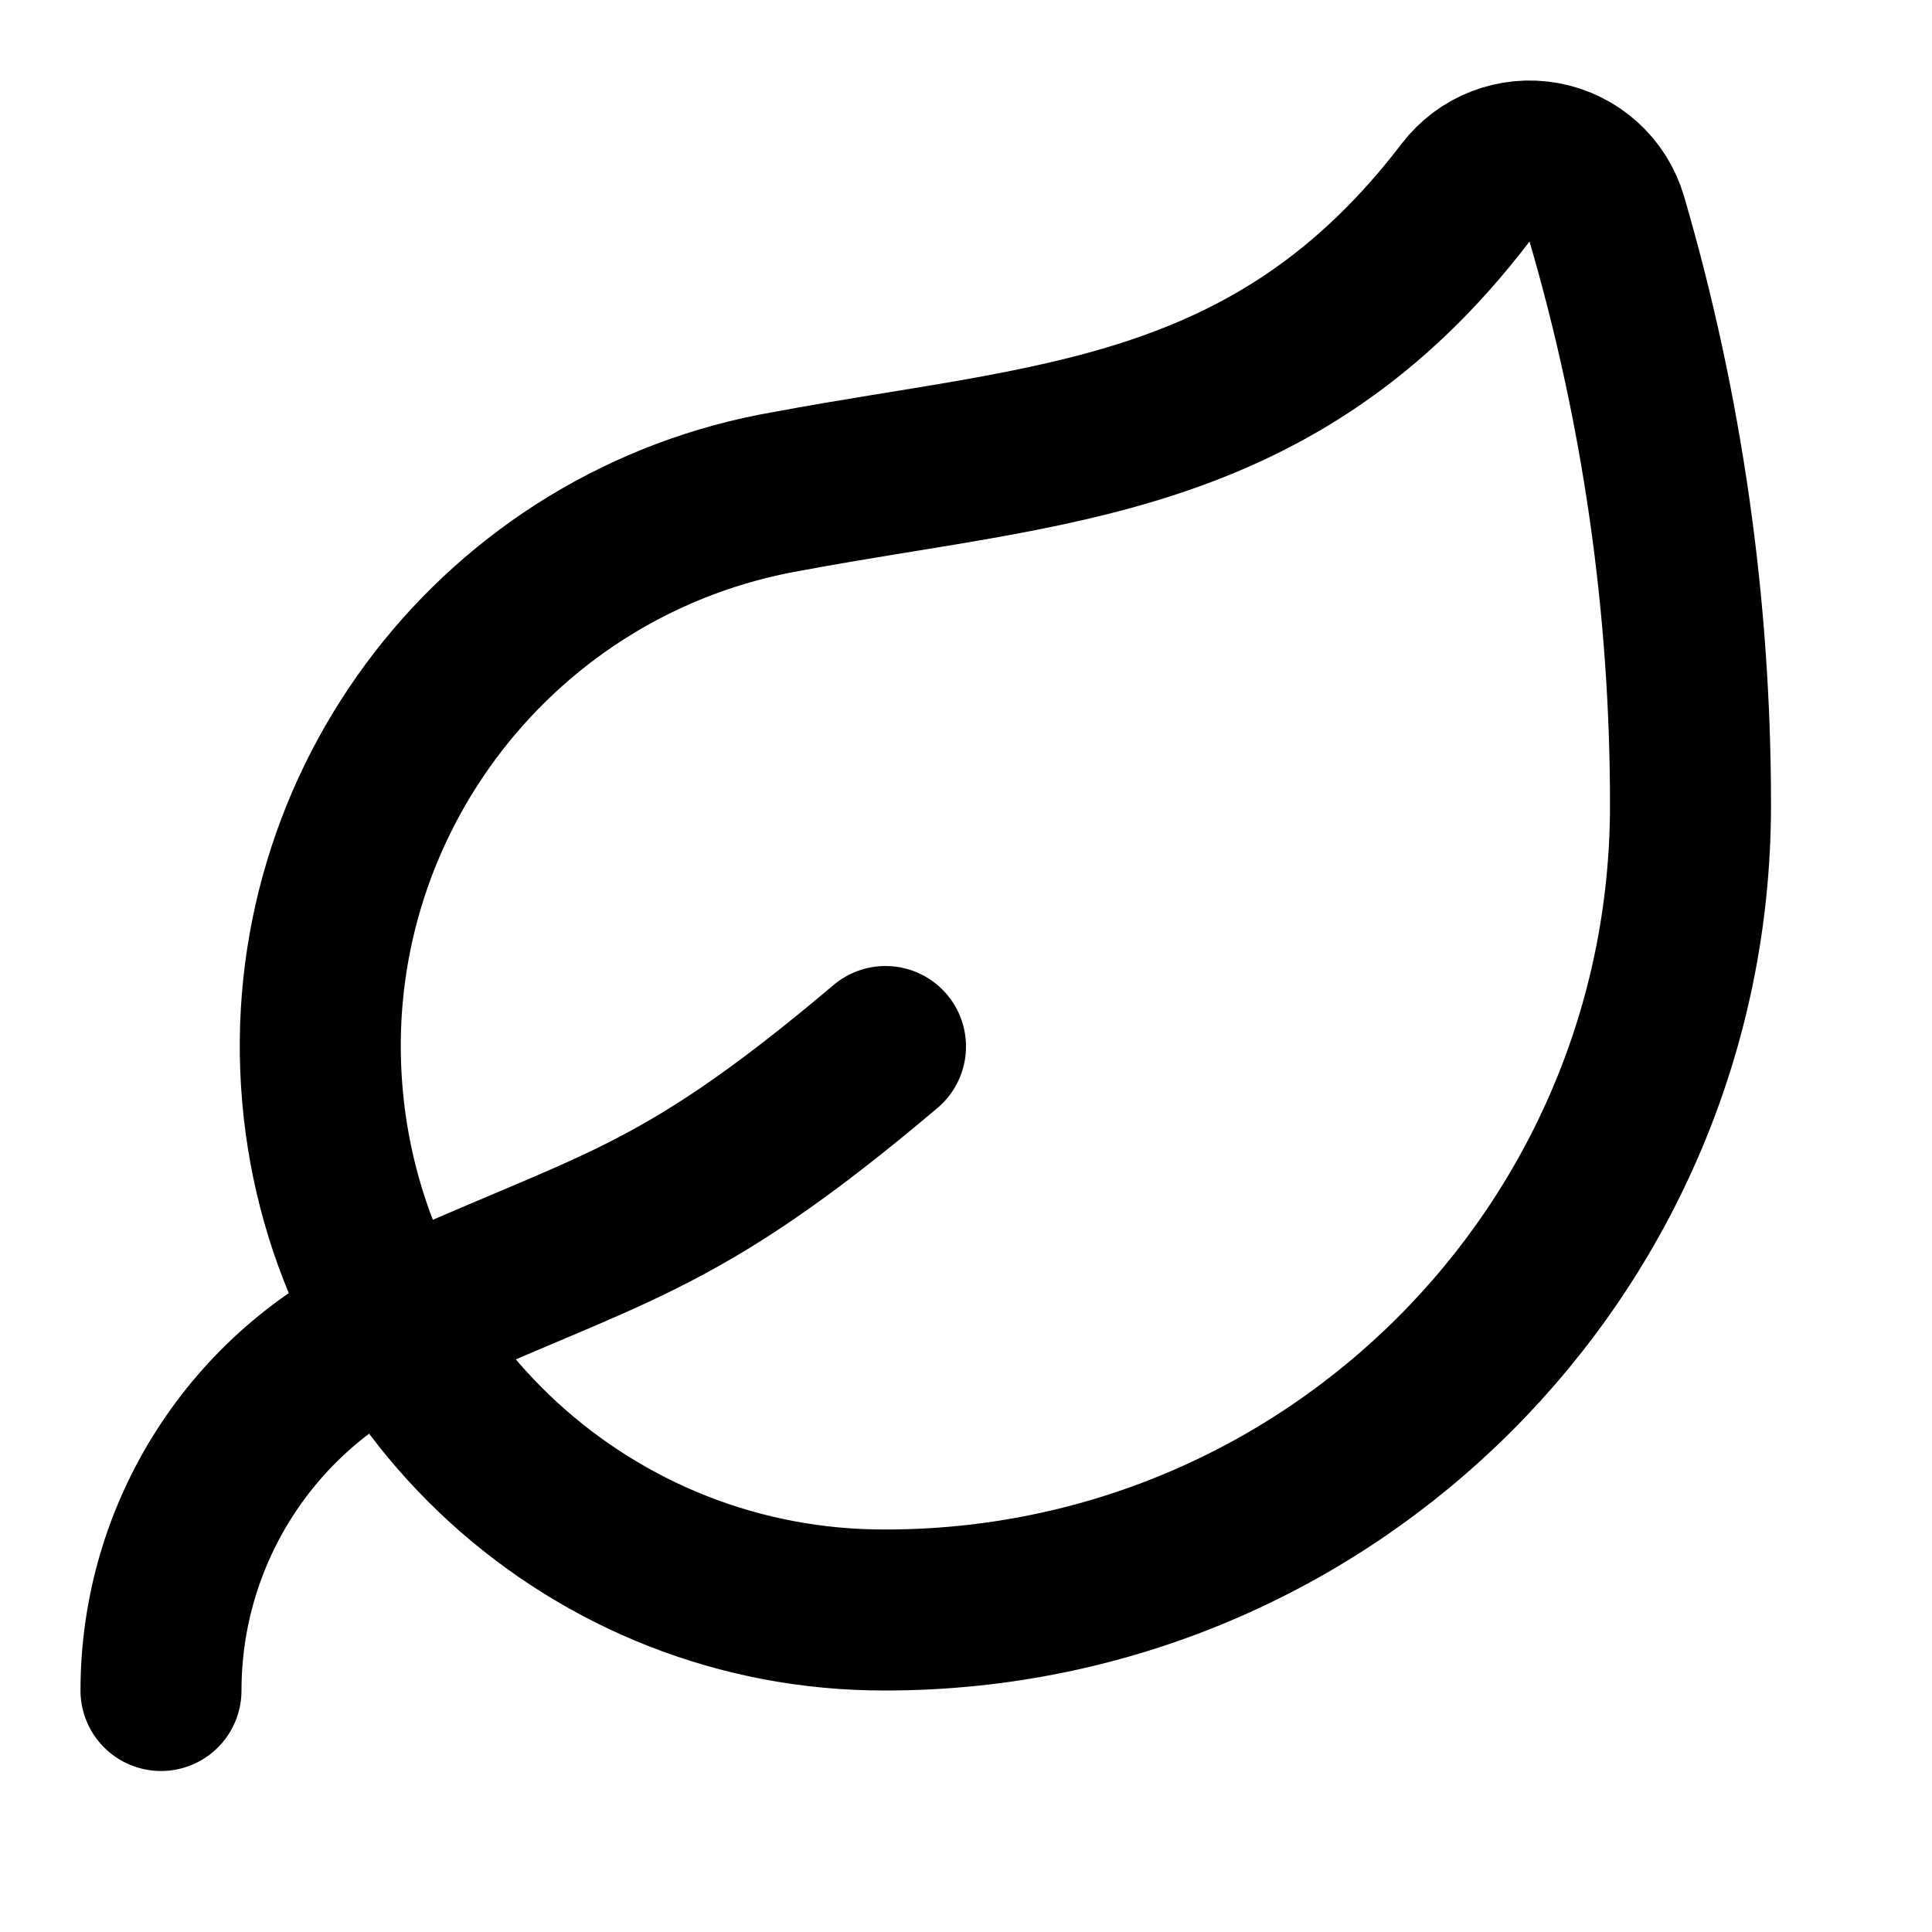
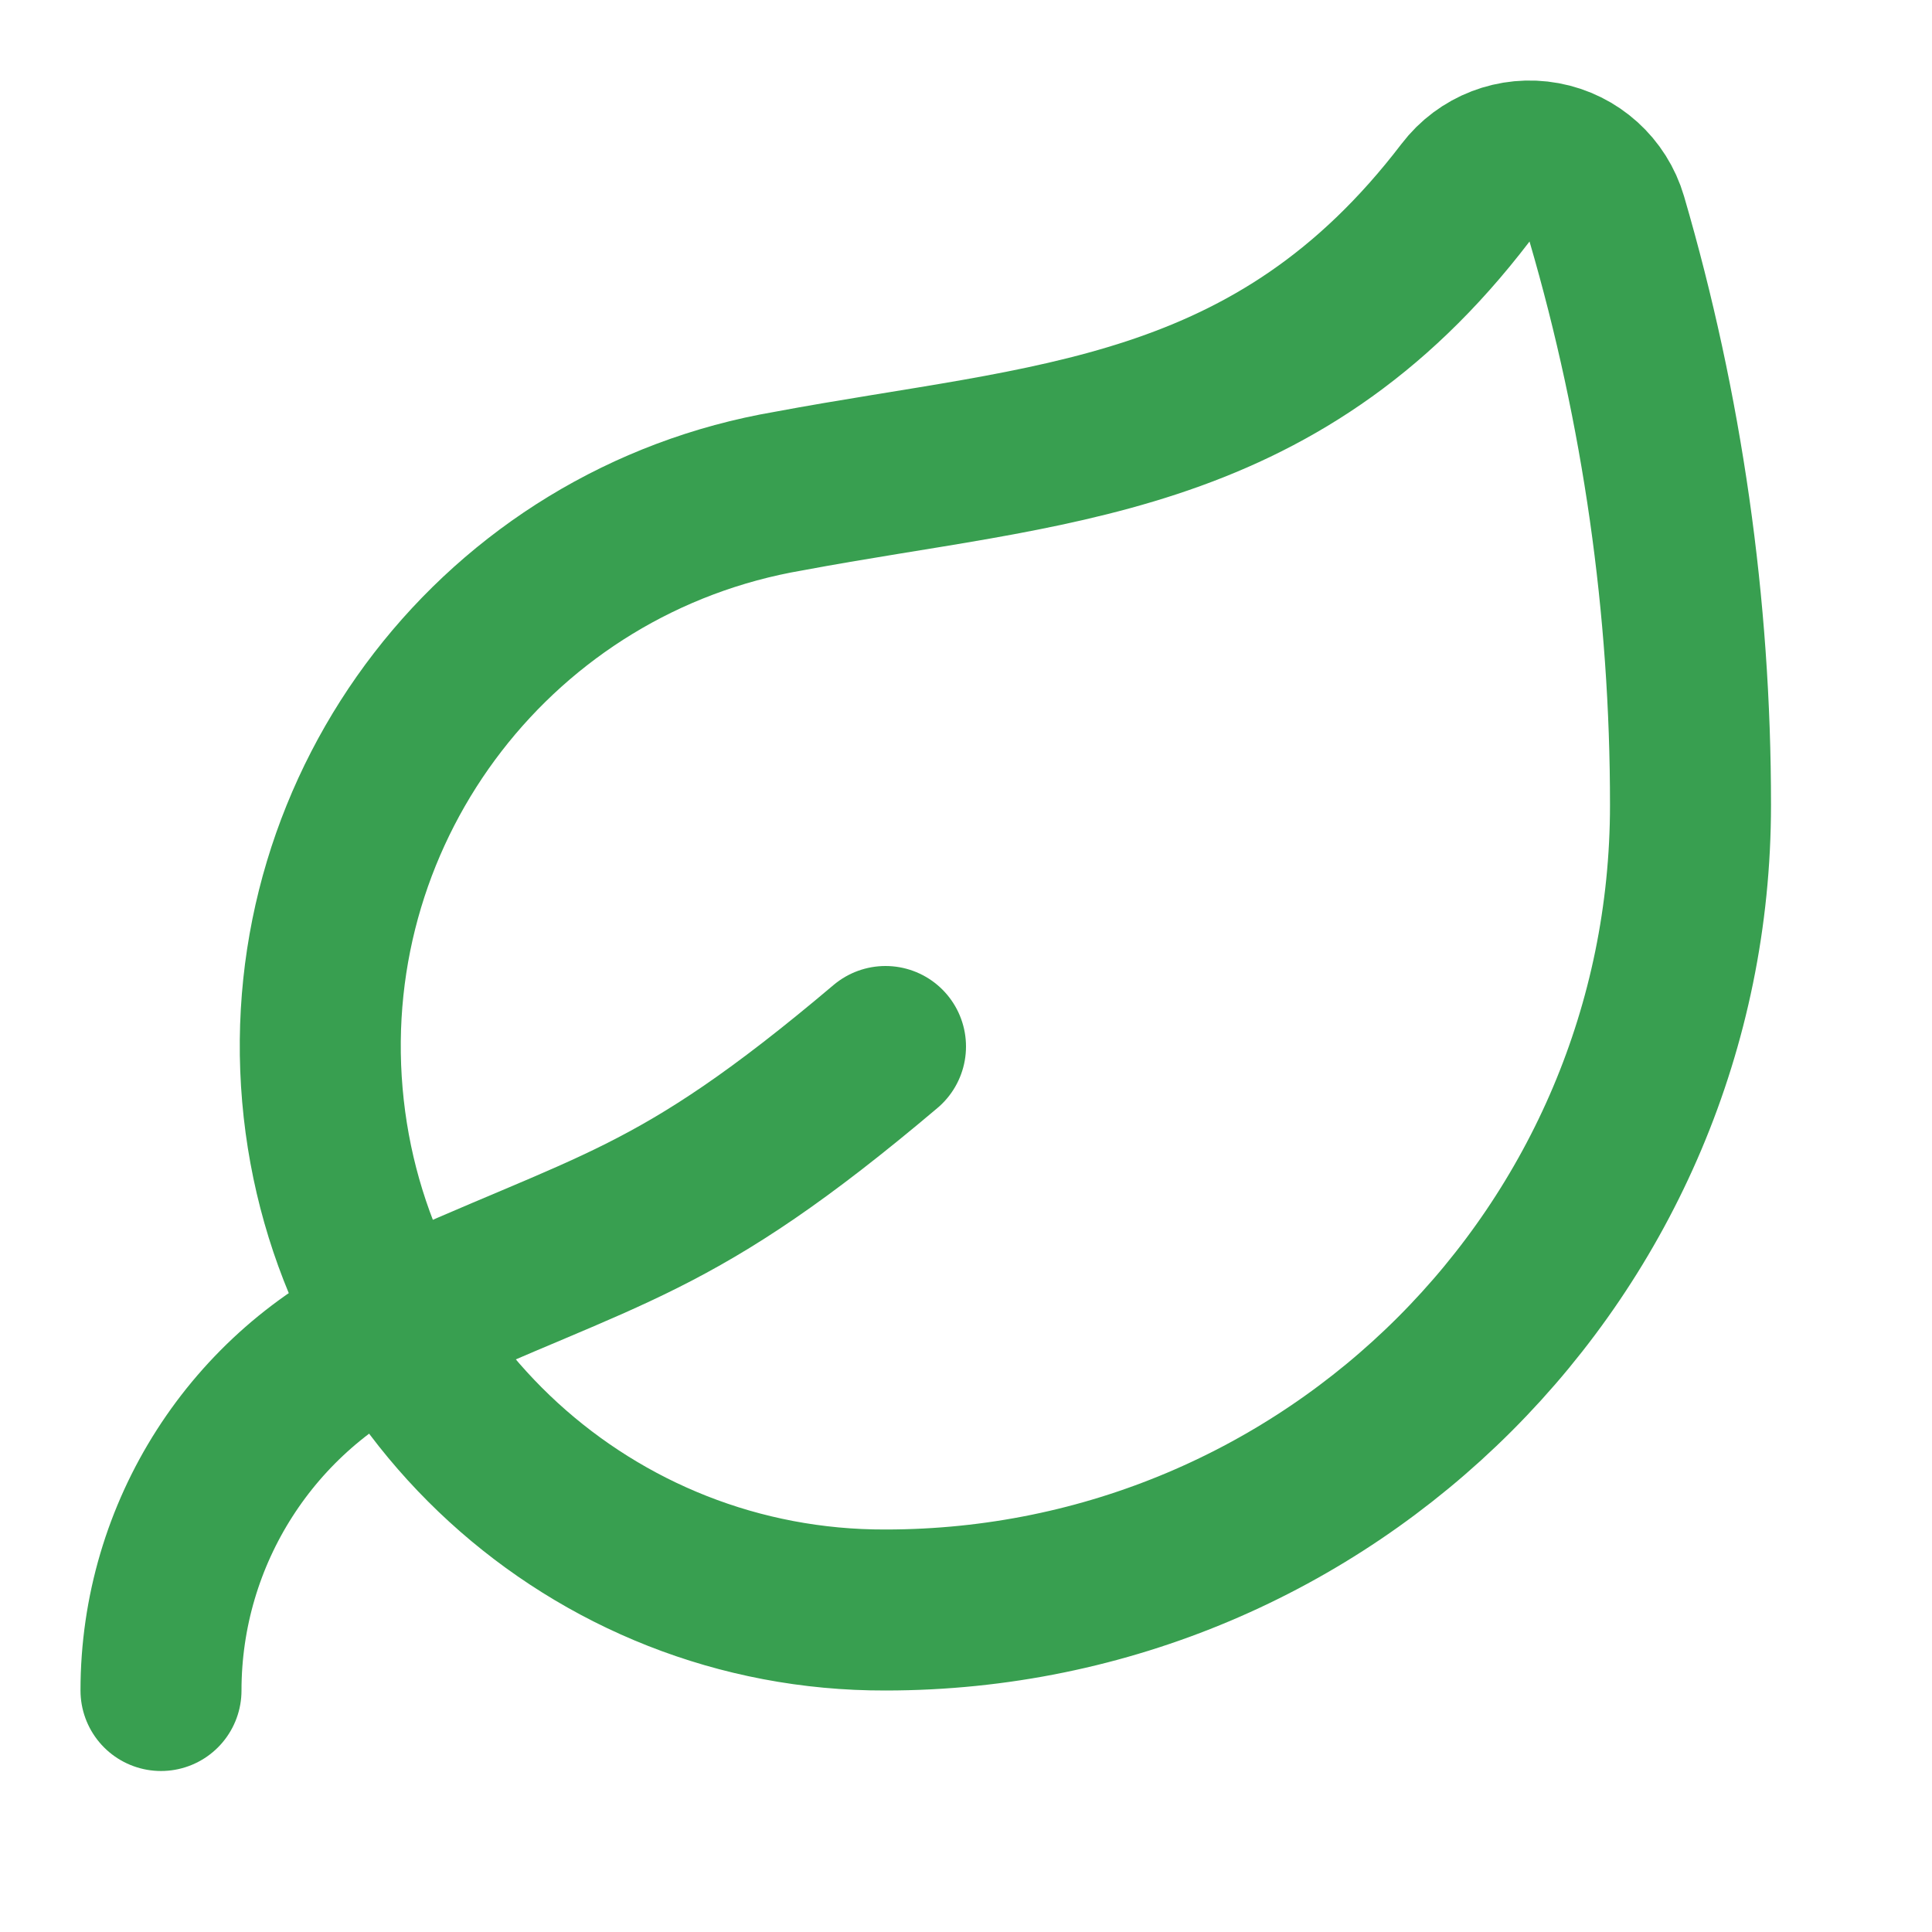
- <svg xmlns="http://www.w3.org/2000/svg" class="lucide lucide-leaf" width="24" height="24" viewBox="0 0 24 24" fill="none" stroke="currentColor" stroke-width="2" stroke-linecap="round" stroke-linejoin="round">
+ <svg xmlns="http://www.w3.org/2000/svg" class="lucide lucide-leaf" width="24" height="24" viewBox="0 0 24 24" fill="none" stroke="#389F50" stroke-width="2" stroke-linecap="round" stroke-linejoin="round">
  <path d="M11 20a10 10 0 0010-10 25.9 25.9 0 00-1.04-7.281 1 1 0 00-1.755-.325C15.833 5.5 13 5.5 9.8 6.1A7 7 0 0011 20" />
  <path d="M2 21a5 5 0 012.911-4.544C7.613 15.212 8.351 15.24 11 13" />
</svg>
